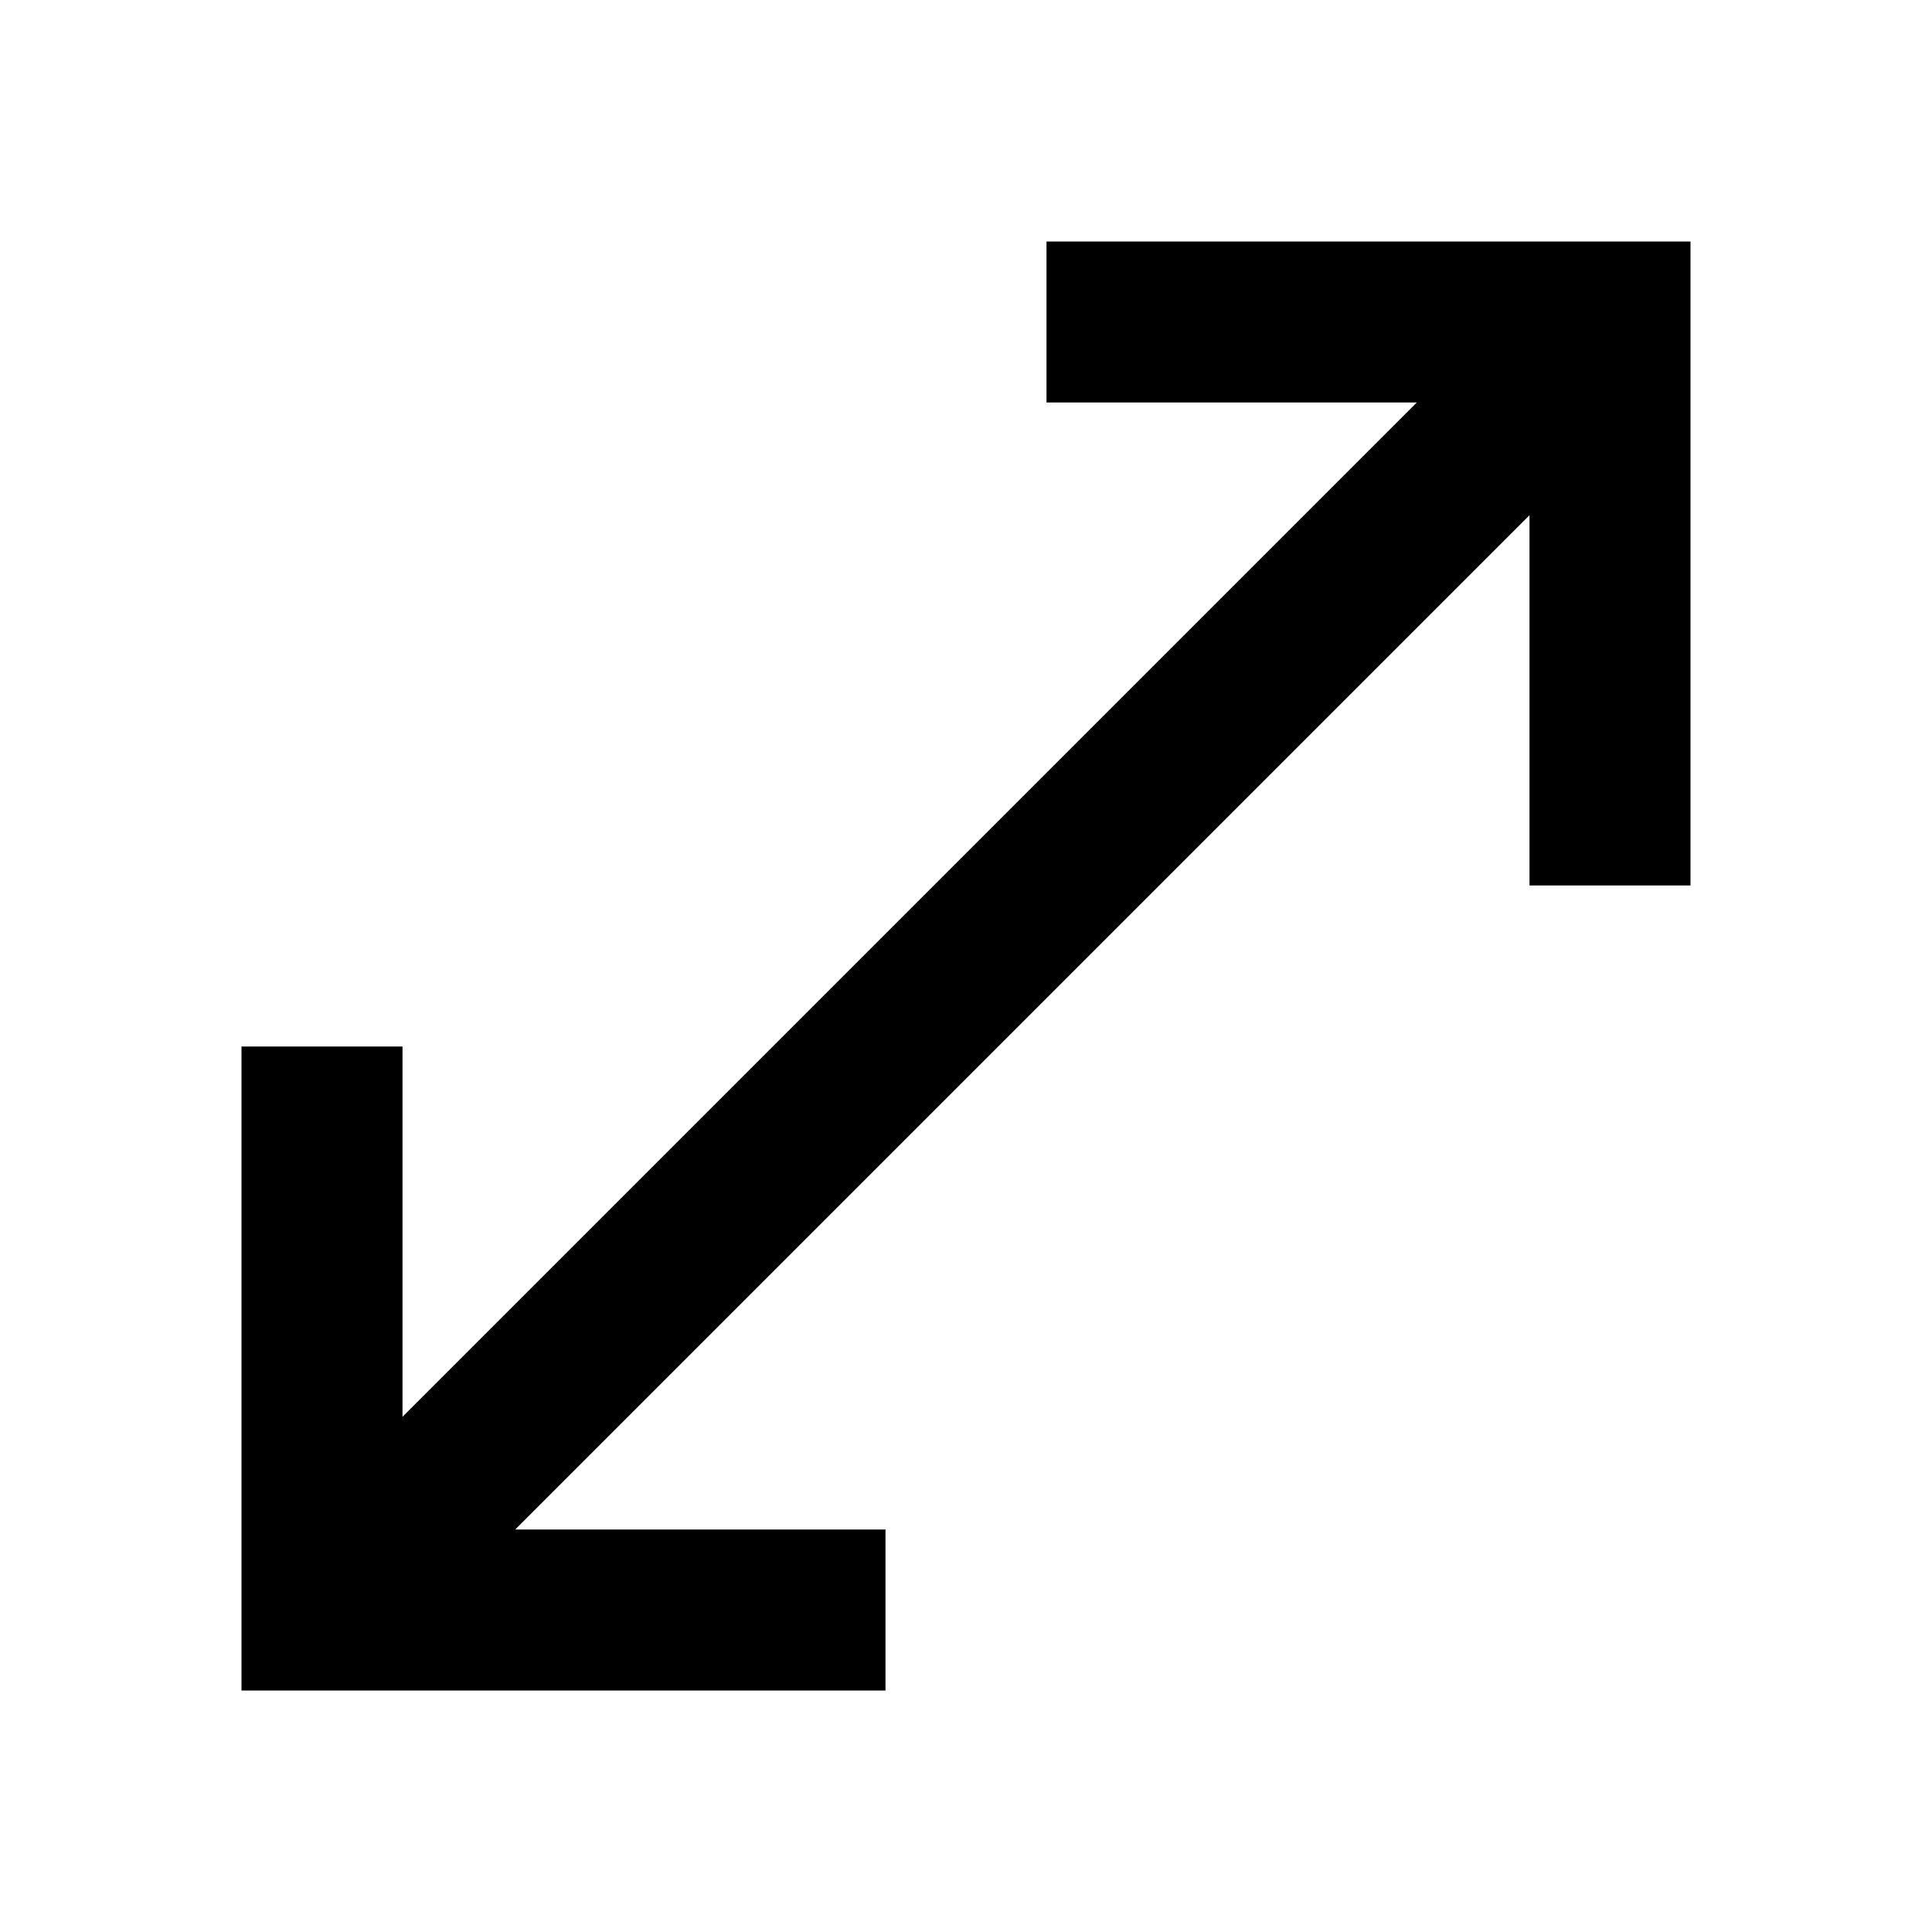
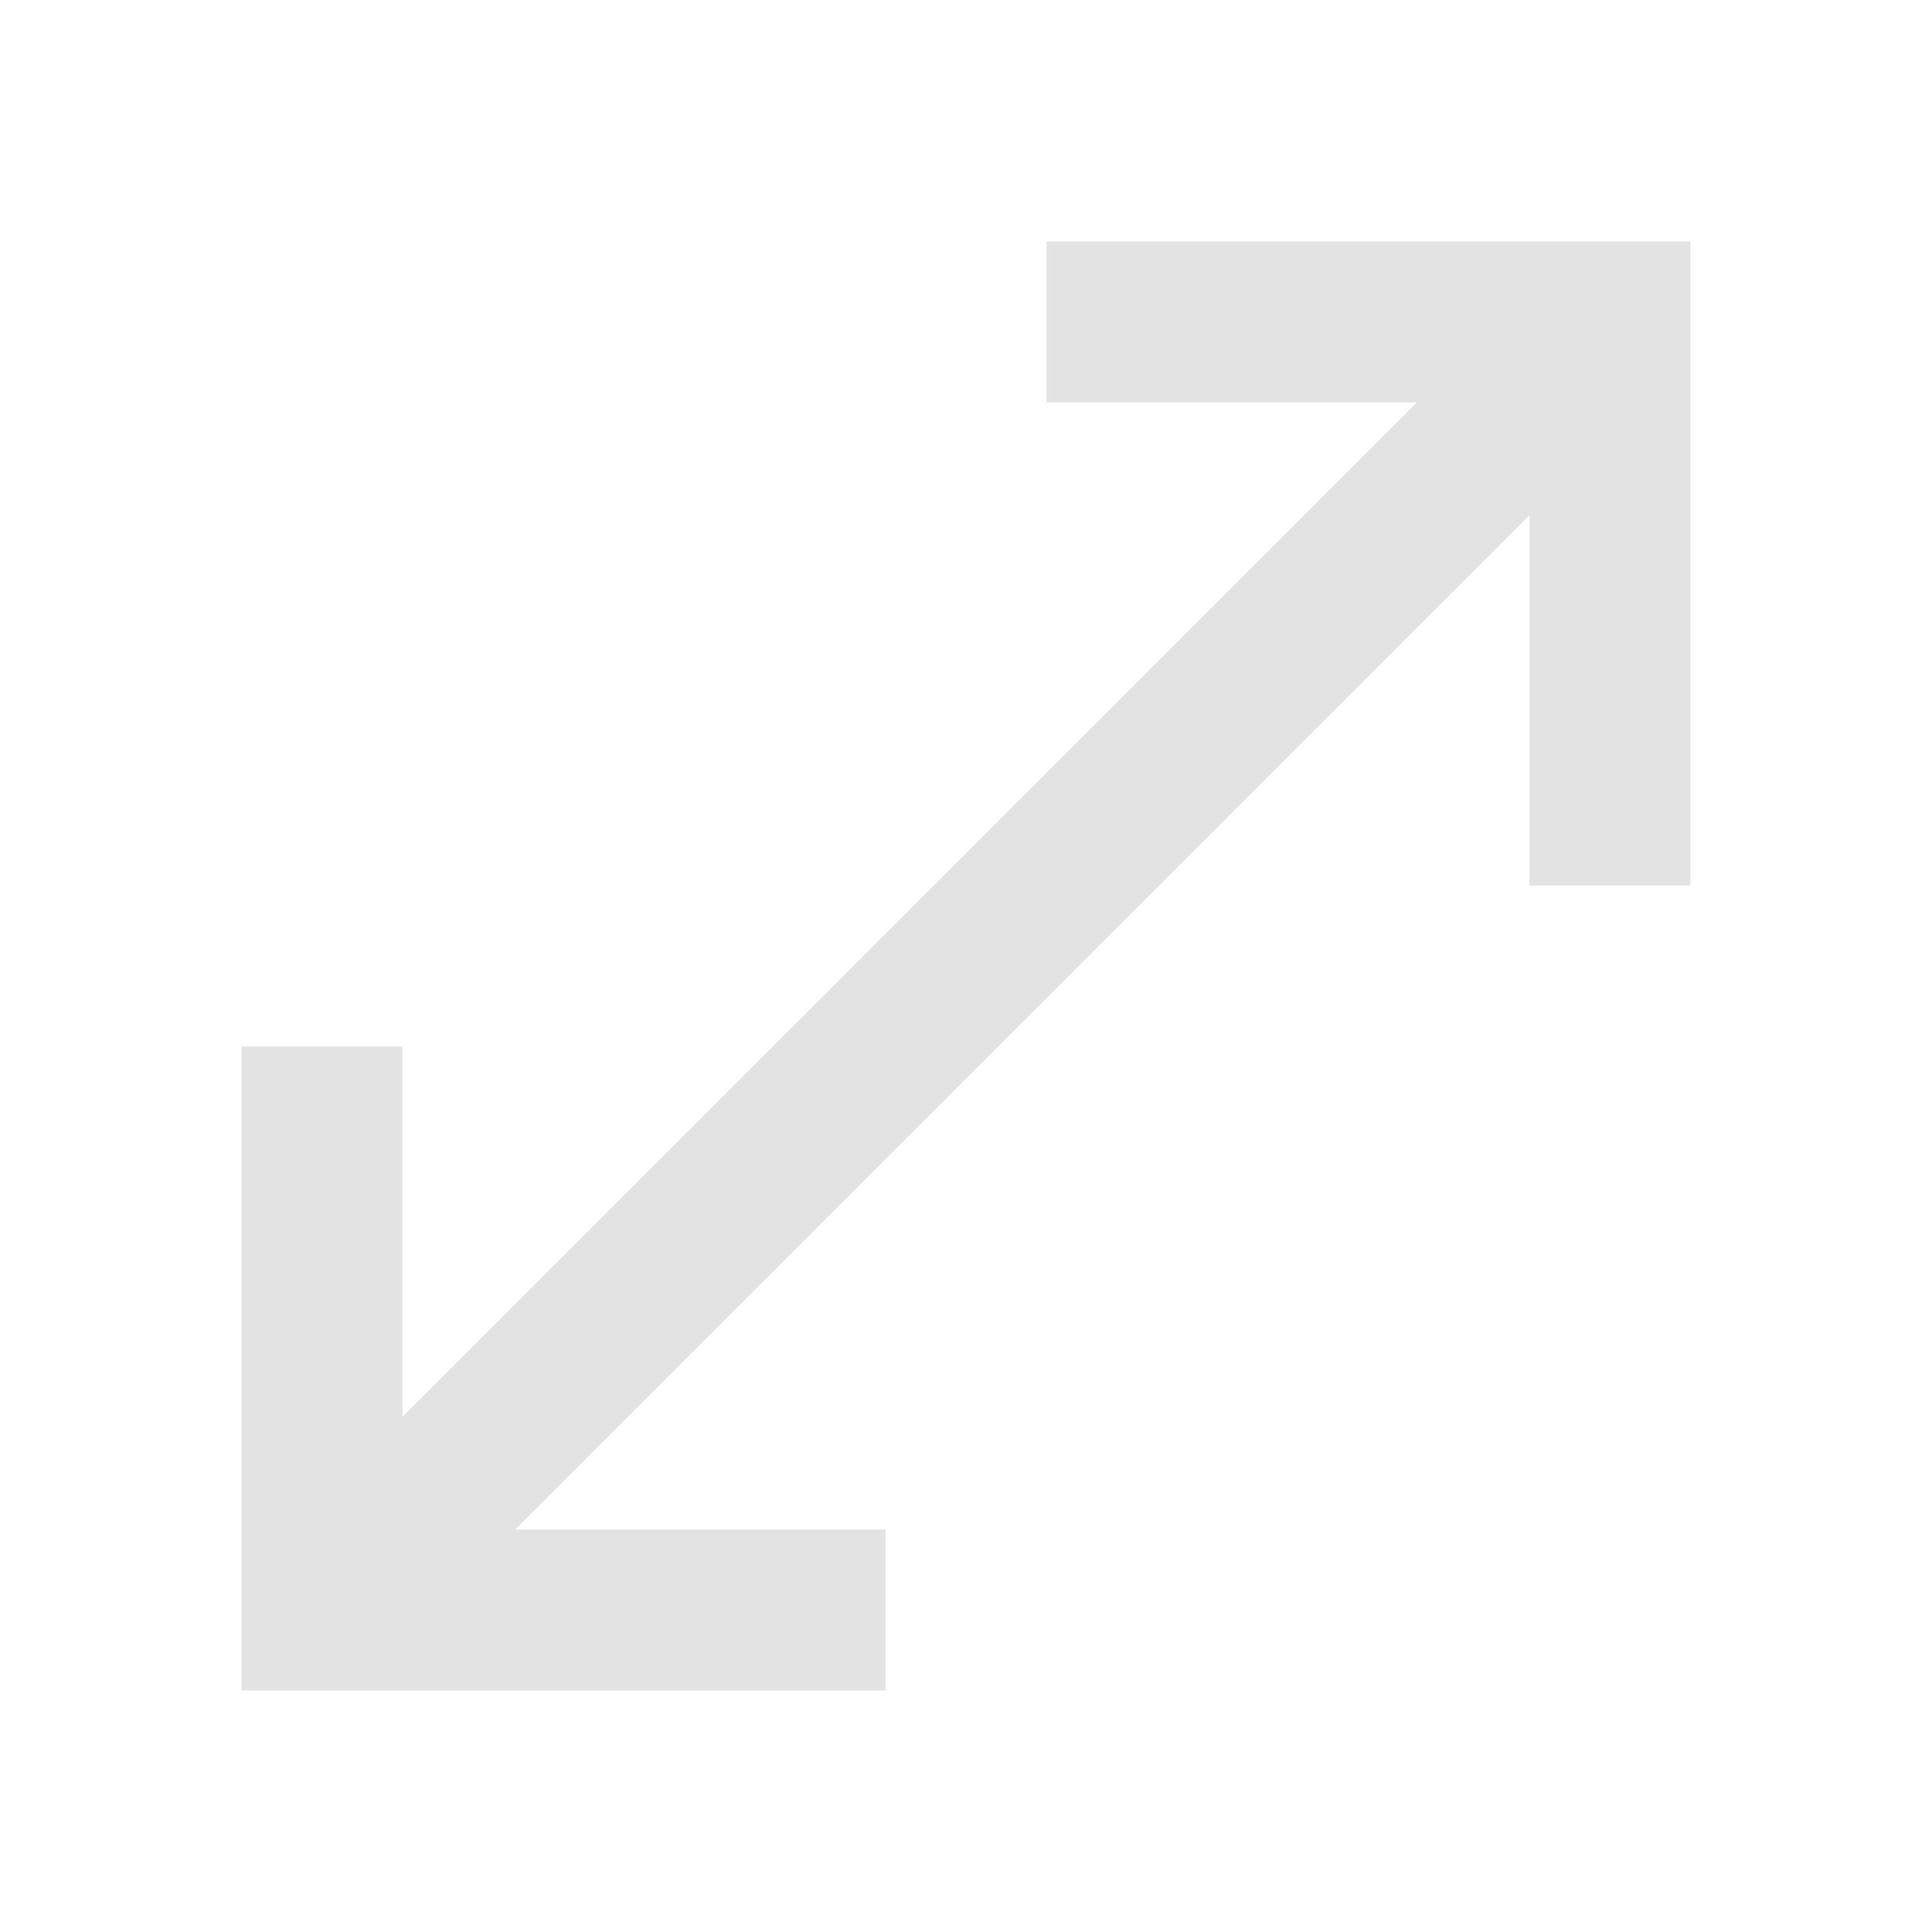
- <svg xmlns="http://www.w3.org/2000/svg" height="24" viewBox="0 -960 960 960" width="24" fill="#000000">
+ <svg xmlns="http://www.w3.org/2000/svg" height="24px" viewBox="0 -960 960 960" width="24px" fill="#e3e3e3">
  <path d="M120-120v-320h80v184l504-504H520v-80h320v320h-80v-184L256-200h184v80H120Z" />
</svg>
